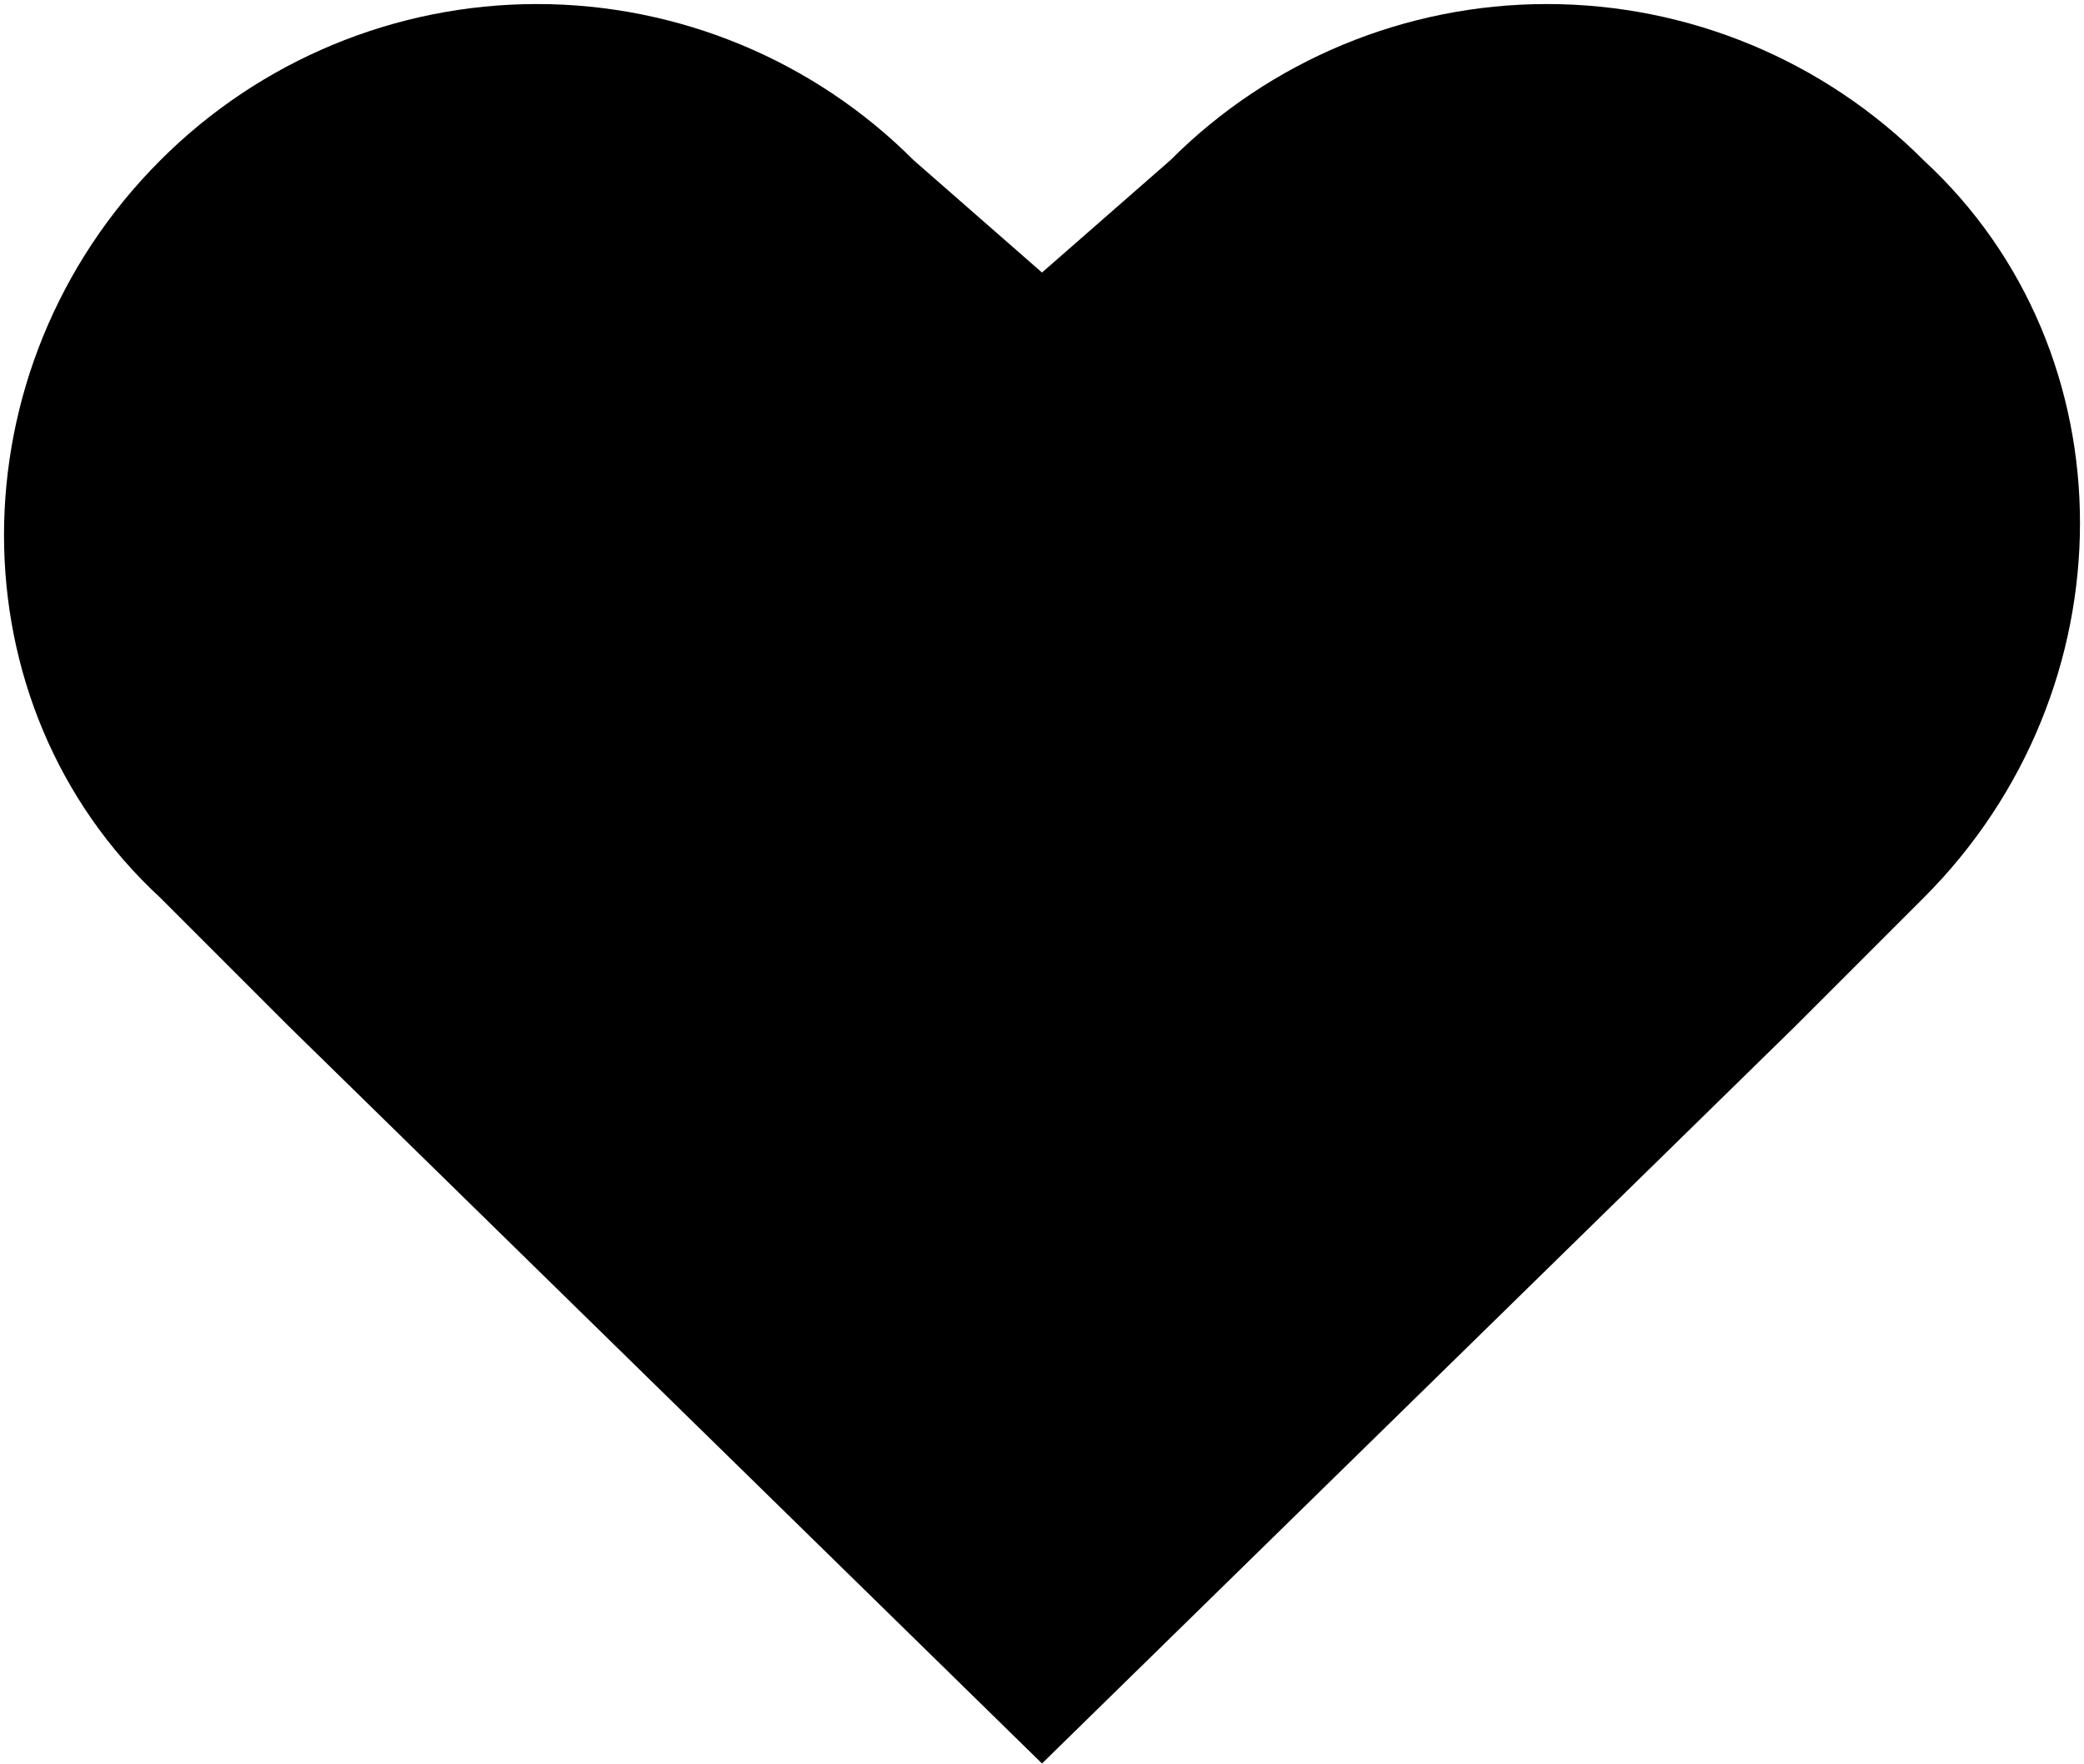
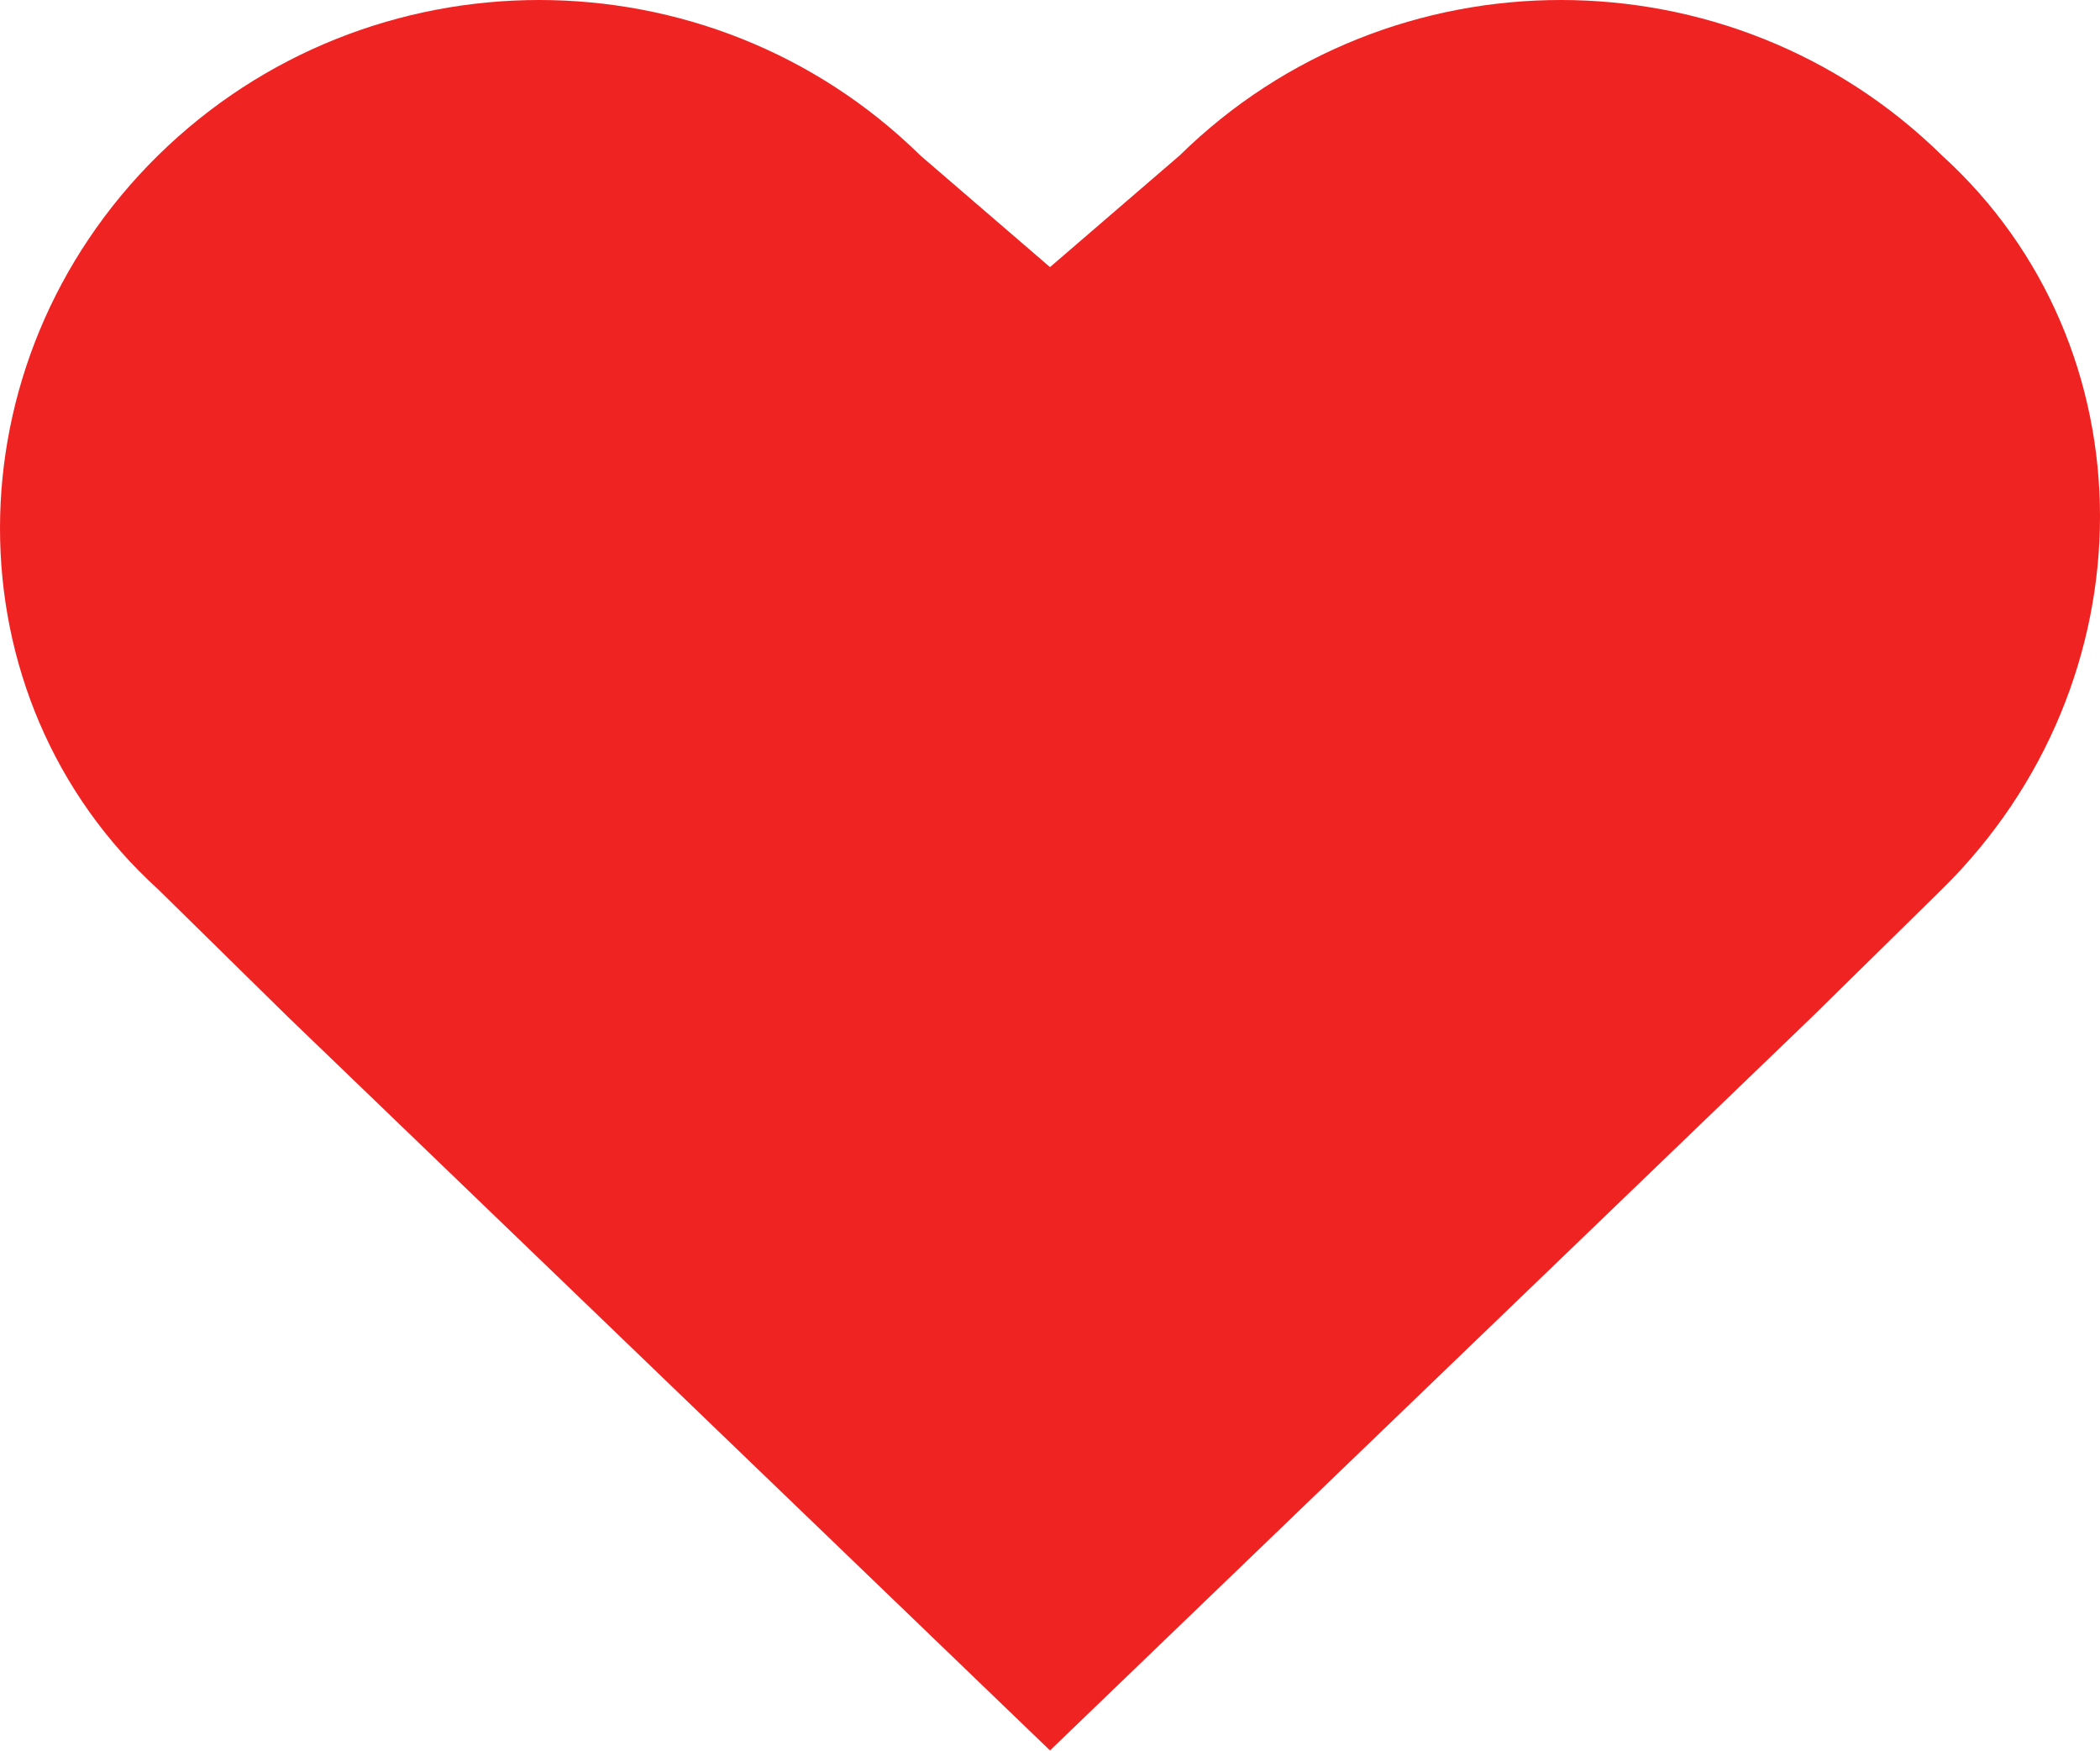
- <svg xmlns="http://www.w3.org/2000/svg" viewBox="0 0 13 11">
-   <path d="M12 1a3.32 3.32 0 00-4.7 0l-.8.7-.8-.7A3.32 3.32 0 001 1C-.3 2.3-.3 4.4 1 5.6l.8.8L6.5 11l4.7-4.6.8-.8c1.3-1.3 1.3-3.4 0-4.6z" />
+ <svg xmlns="http://www.w3.org/2000/svg" width="12" height="10" viewBox="0 0 12 10" fill="none">
+   <path d="M11.097 0.888C9.892 -0.296 7.946 -0.296 6.741 0.888L6 1.526L5.259 0.888C4.054 -0.296 2.108 -0.296 0.903 0.888C-0.301 2.073 -0.301 3.986 0.903 5.08L1.645 5.809L6 10L10.355 5.809L11.097 5.08C12.301 3.895 12.301 1.982 11.097 0.888Z" fill="#F02323" />
</svg>
